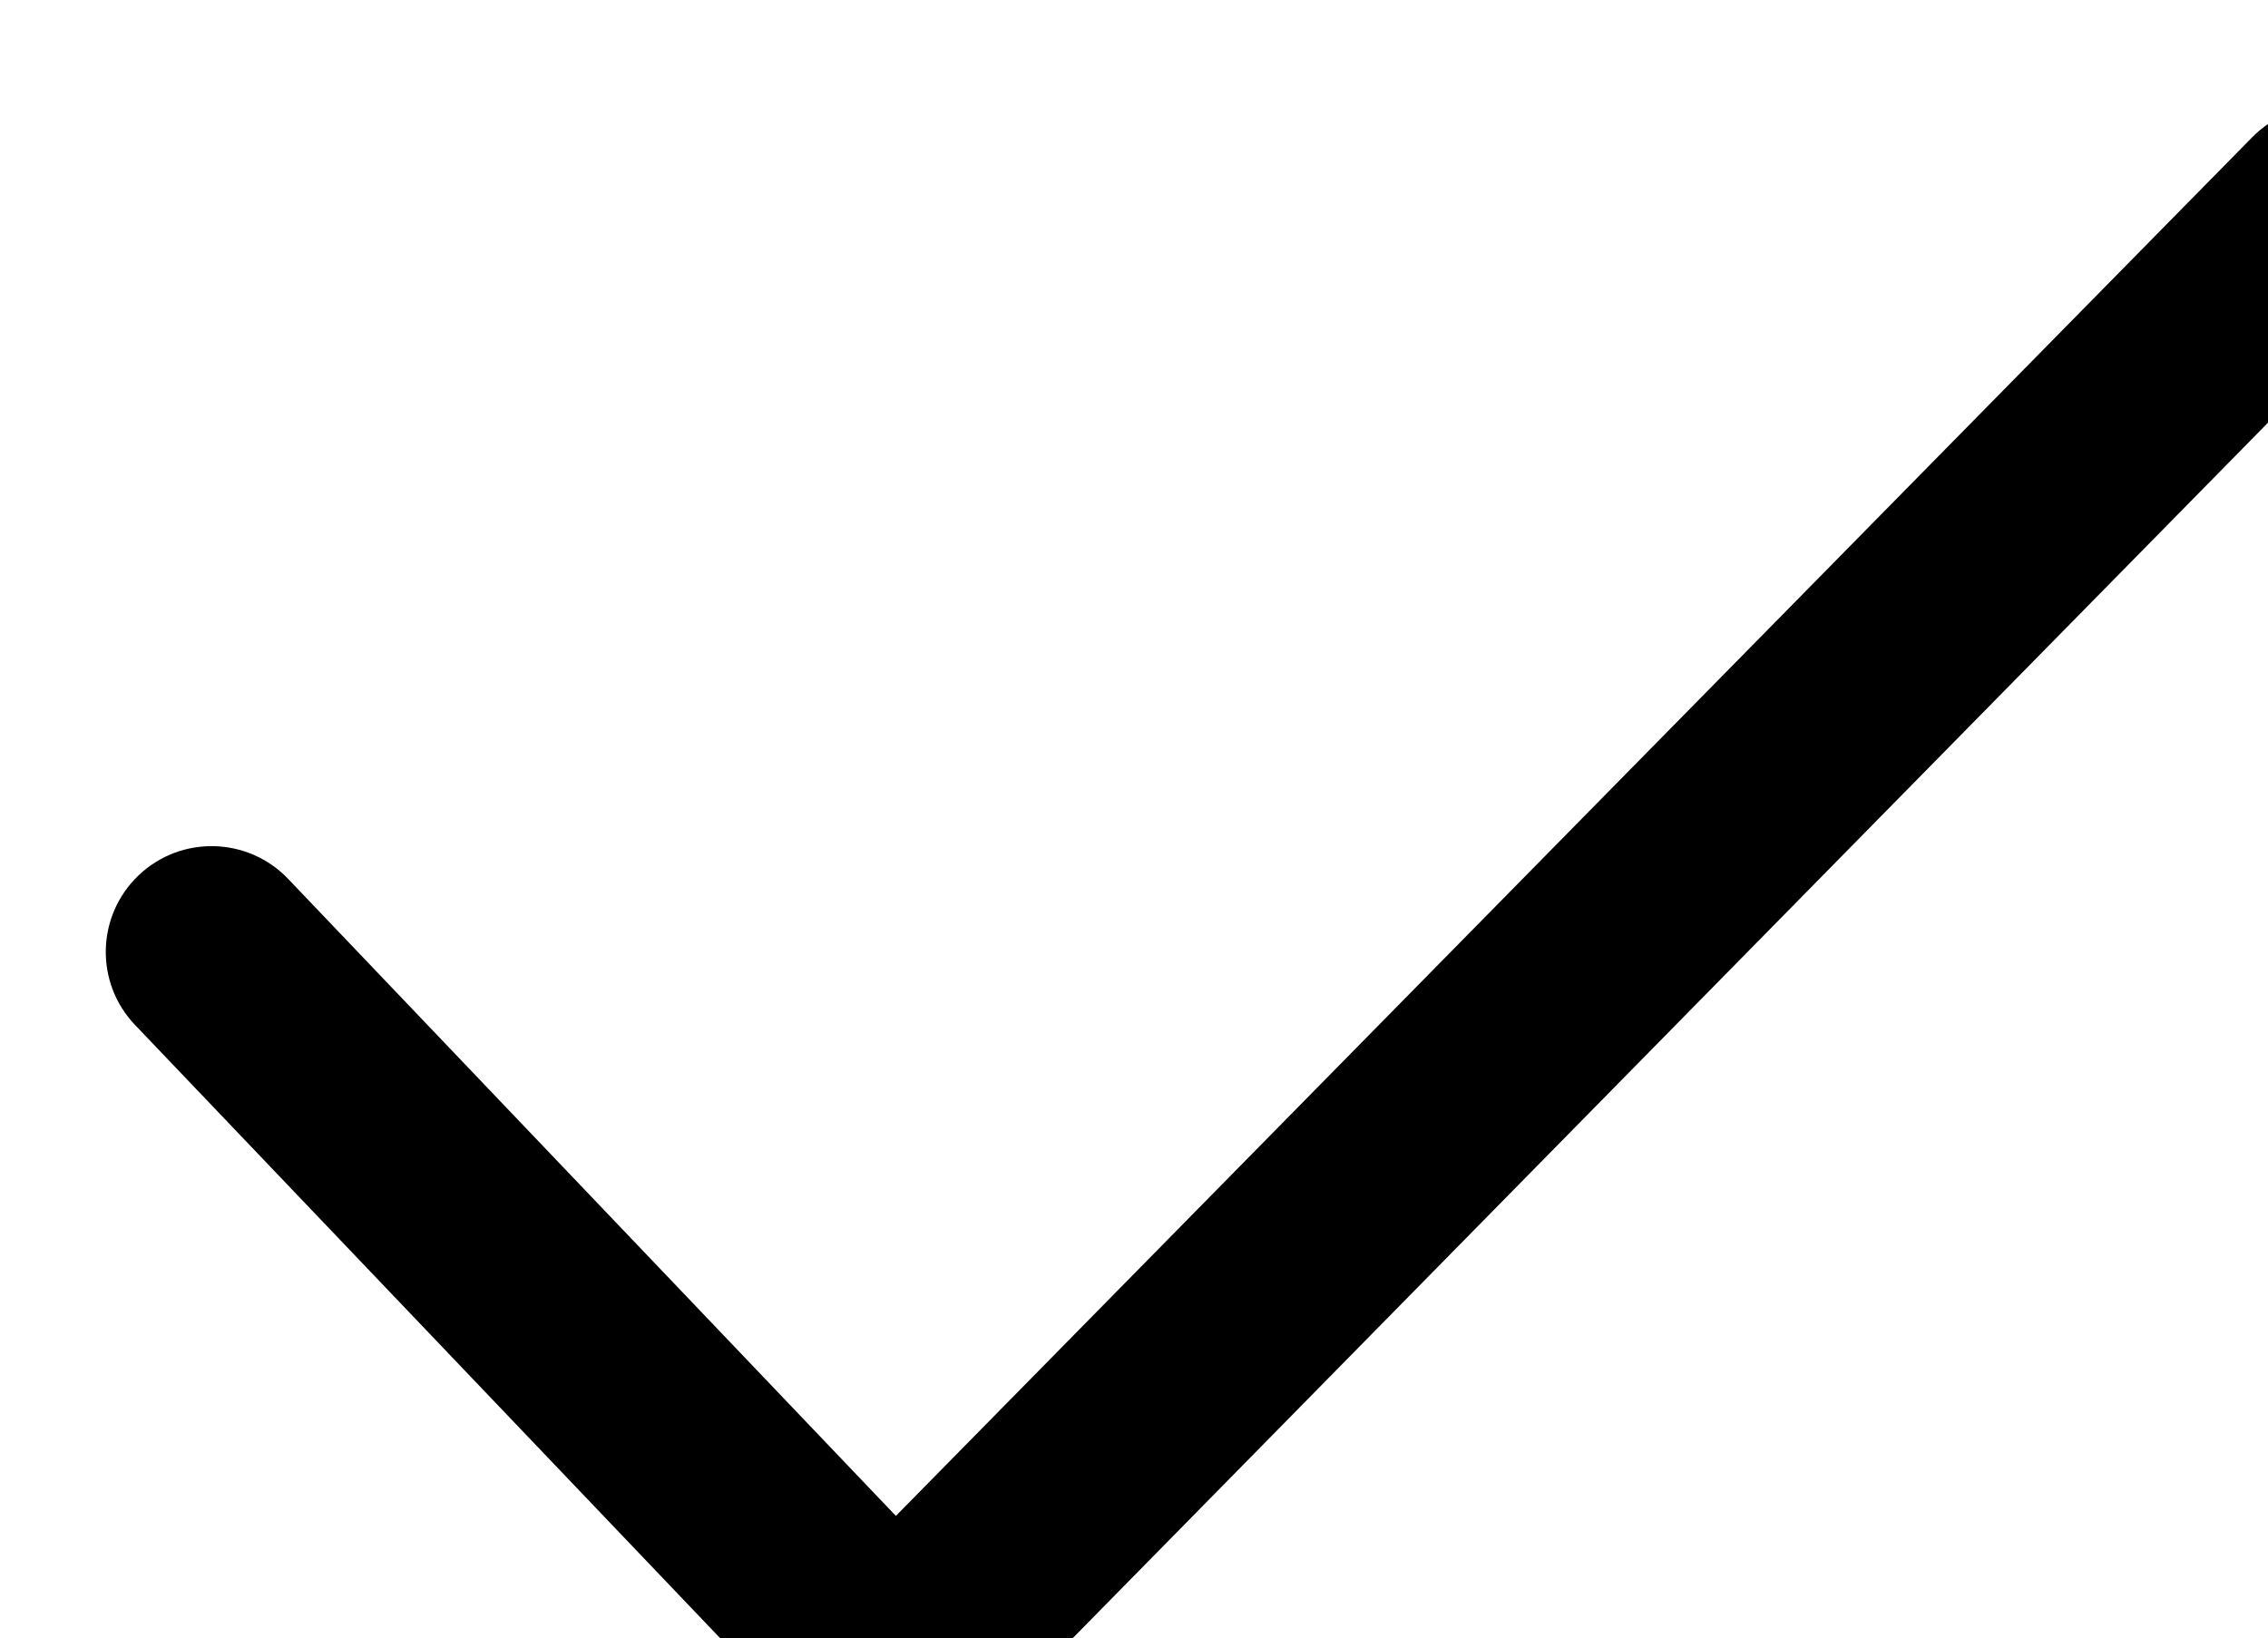
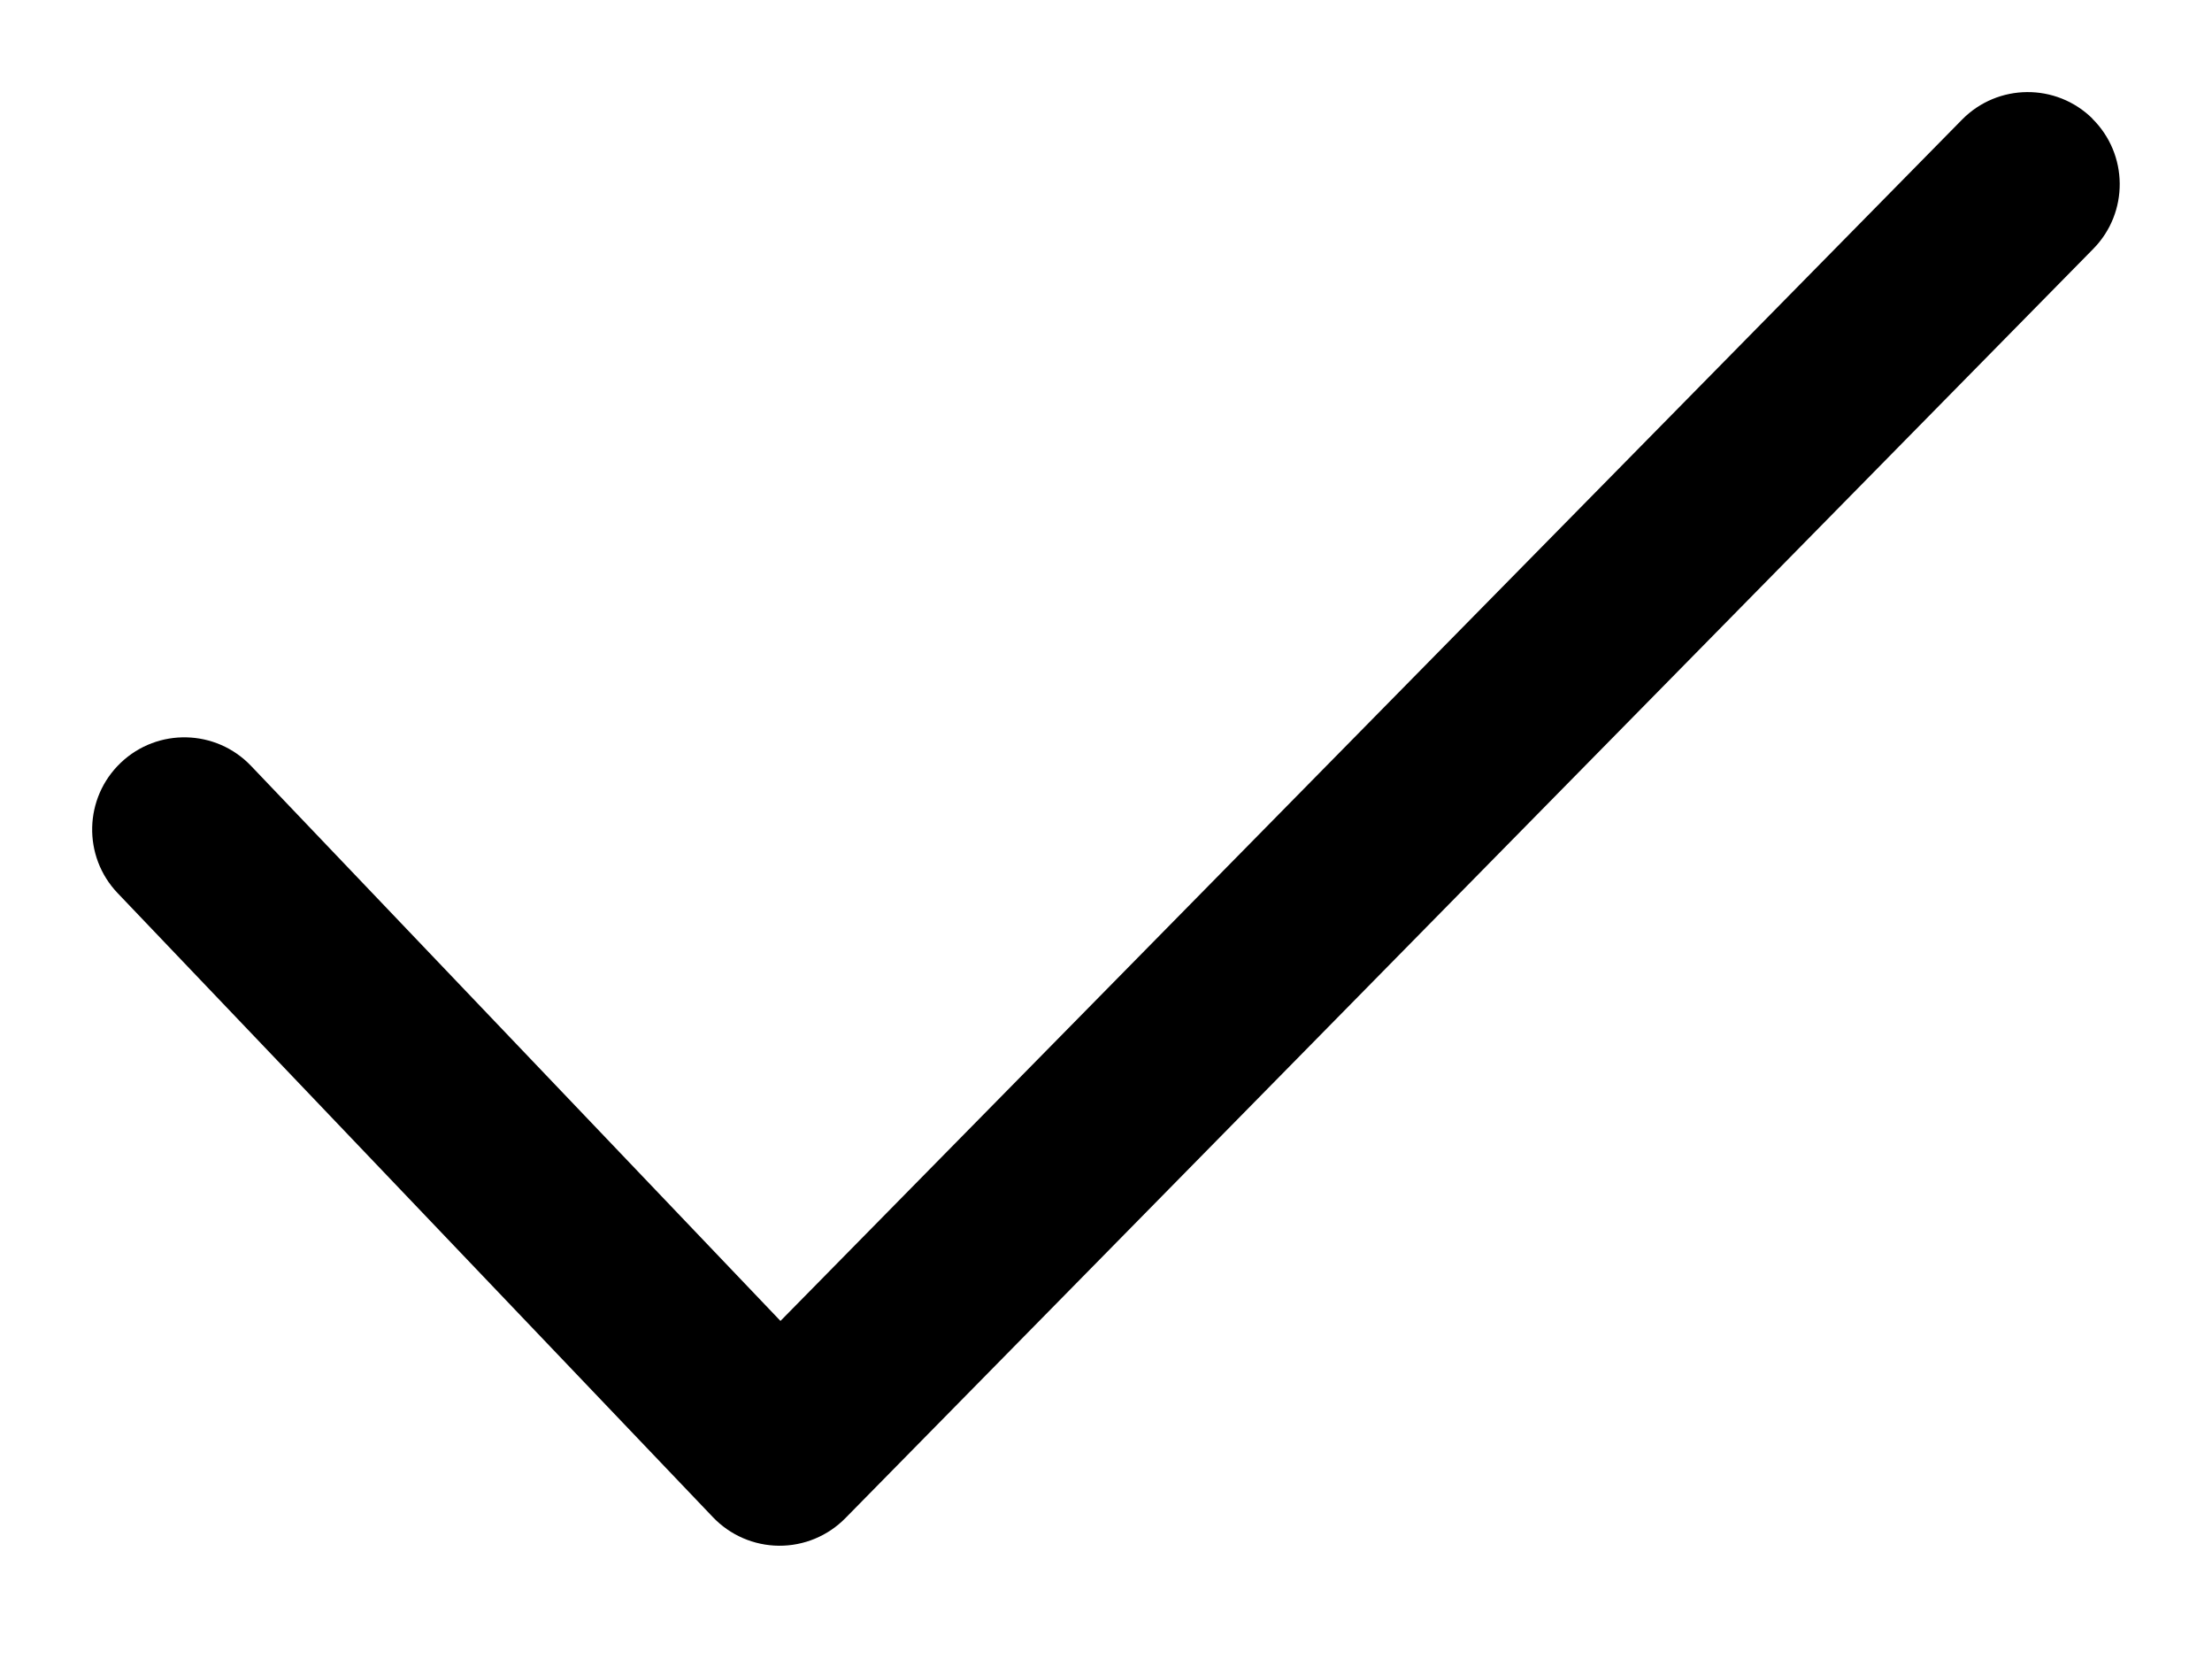
- <svg xmlns="http://www.w3.org/2000/svg" aria-hidden="true" focusable="false" fill="none">
+ <svg xmlns="http://www.w3.org/2000/svg" class="icon icon-checkmark" aria-hidden="true" focusable="false" viewBox="0 0 12 9" fill="none">
  <path fill-rule="evenodd" clip-rule="evenodd" d="M11.35.643a.5.5 0 01.006.707l-6.77 6.886a.5.5 0 01-.719-.006L.638 4.845a.5.5 0 11.724-.69l2.872 3.011 6.41-6.517a.5.5 0 01.707-.006h-.001z" fill="currentColor" />
</svg>
